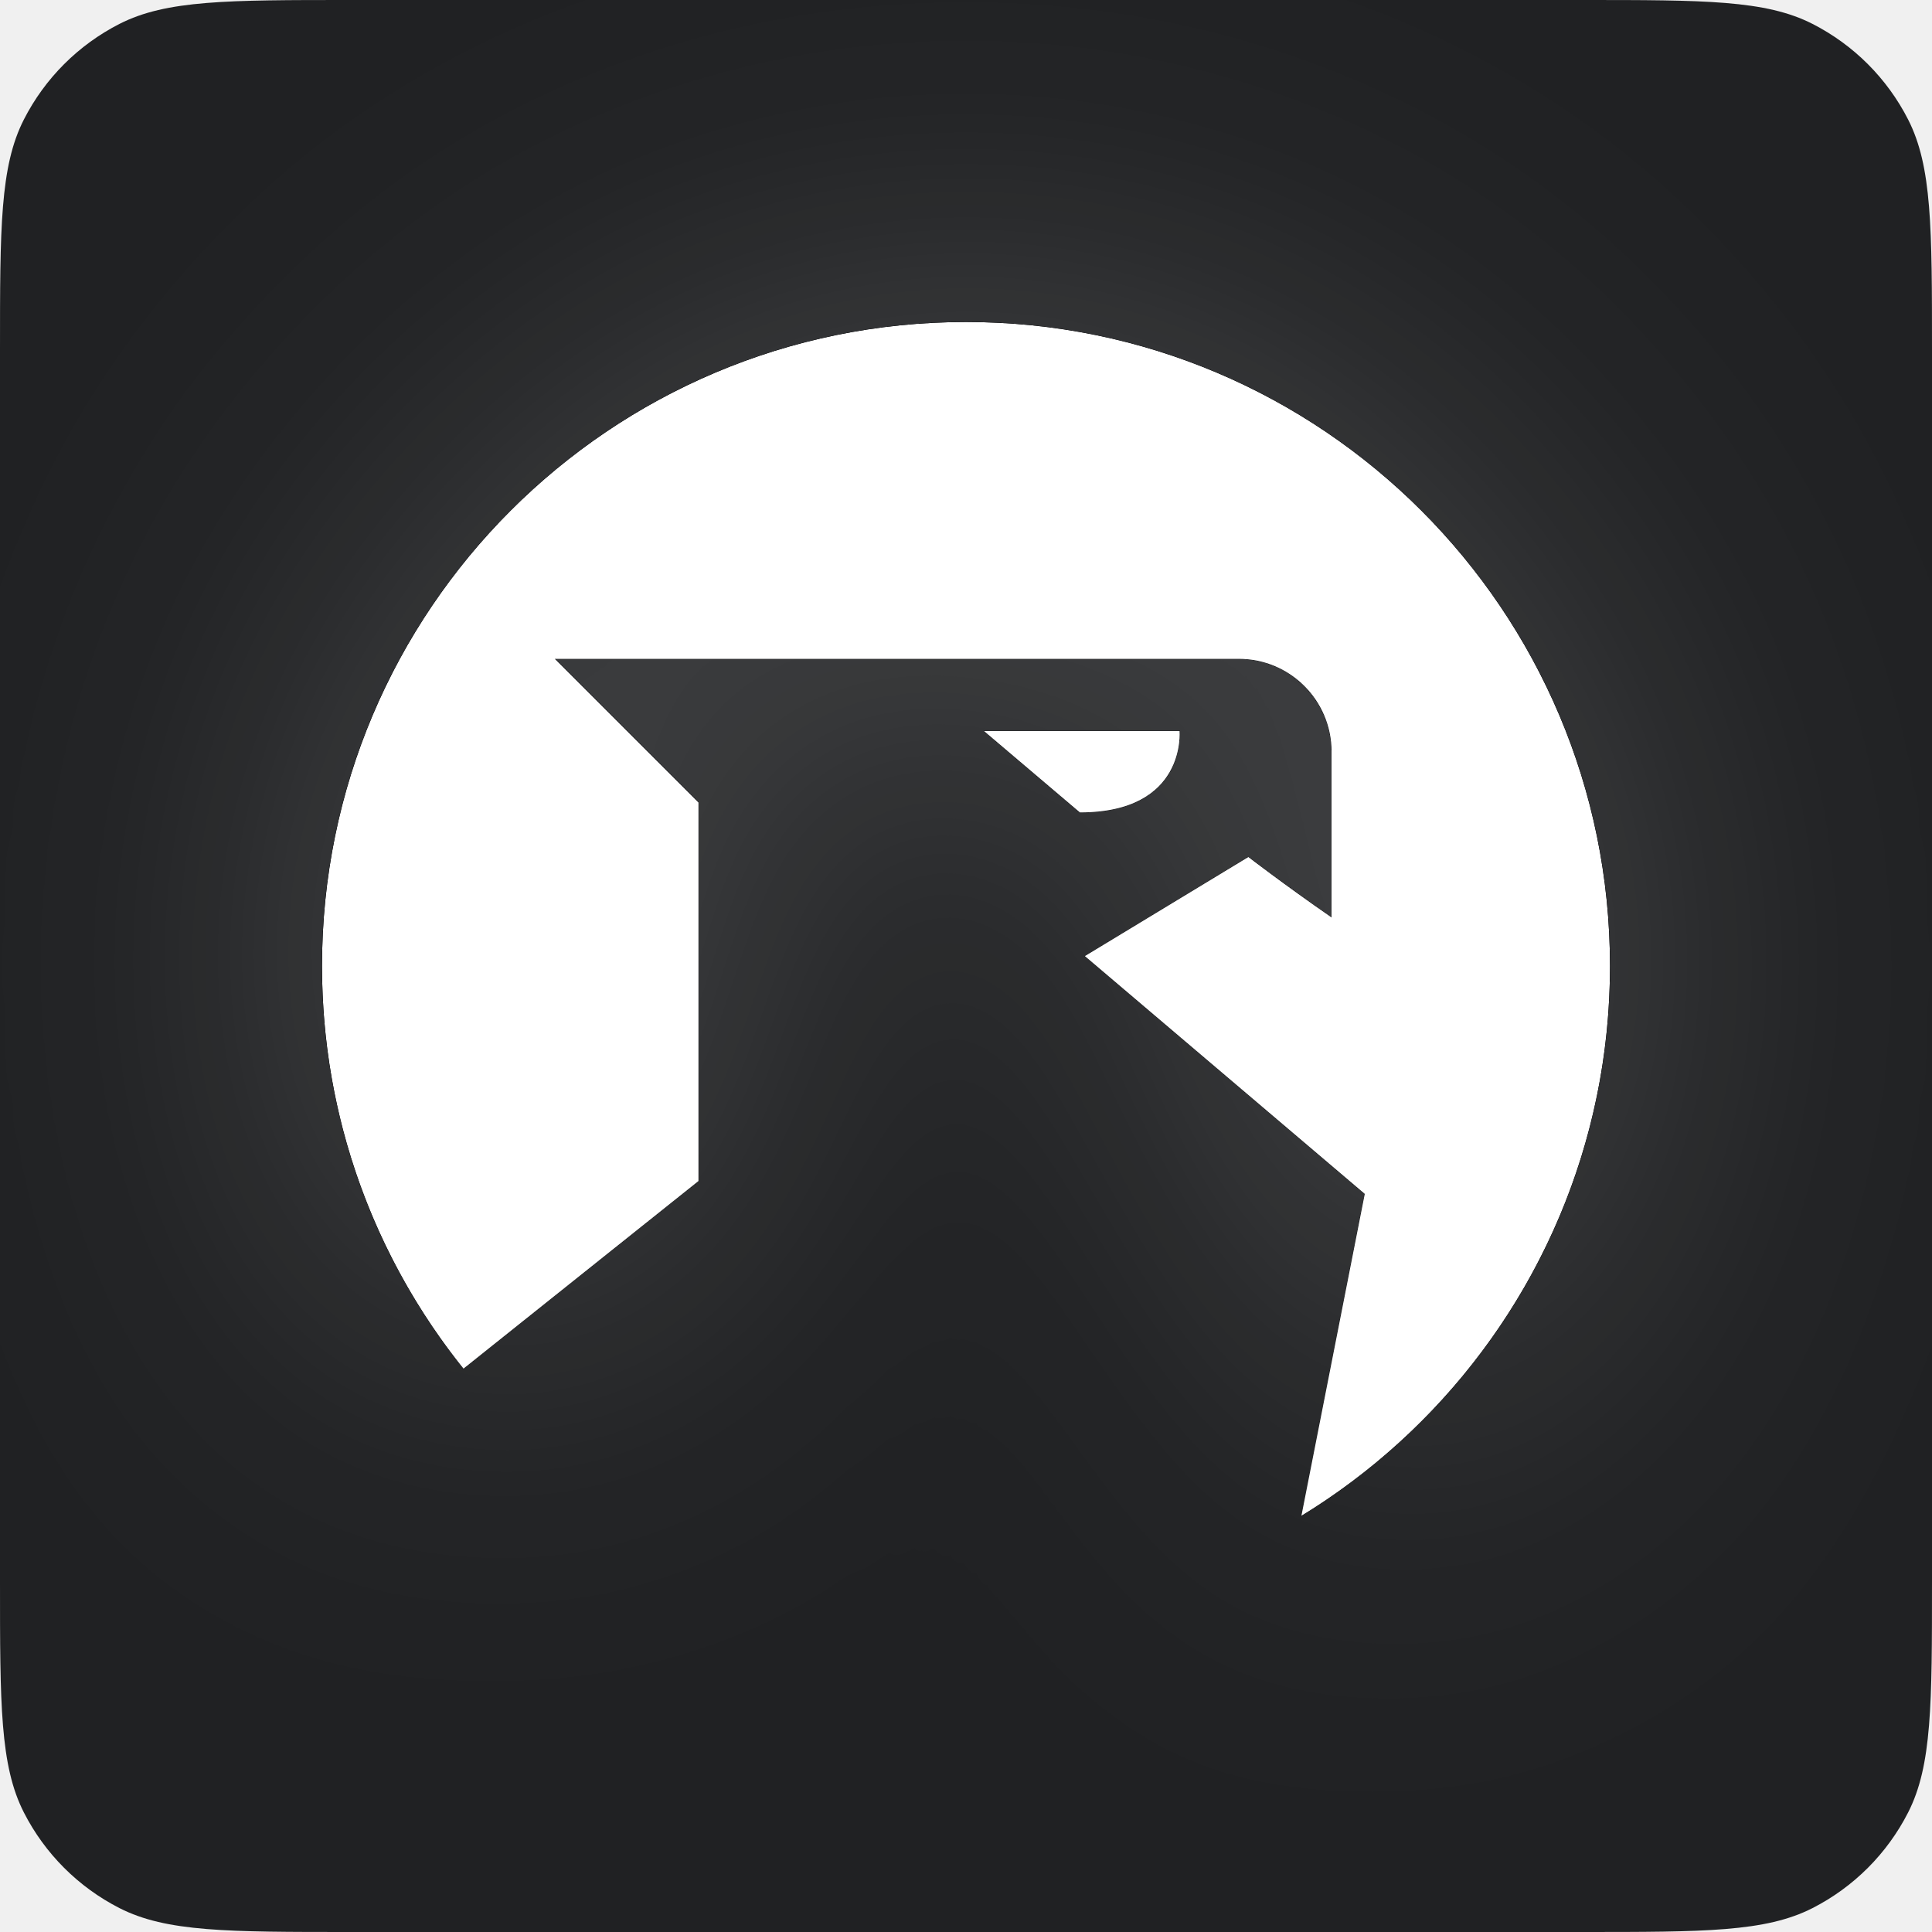
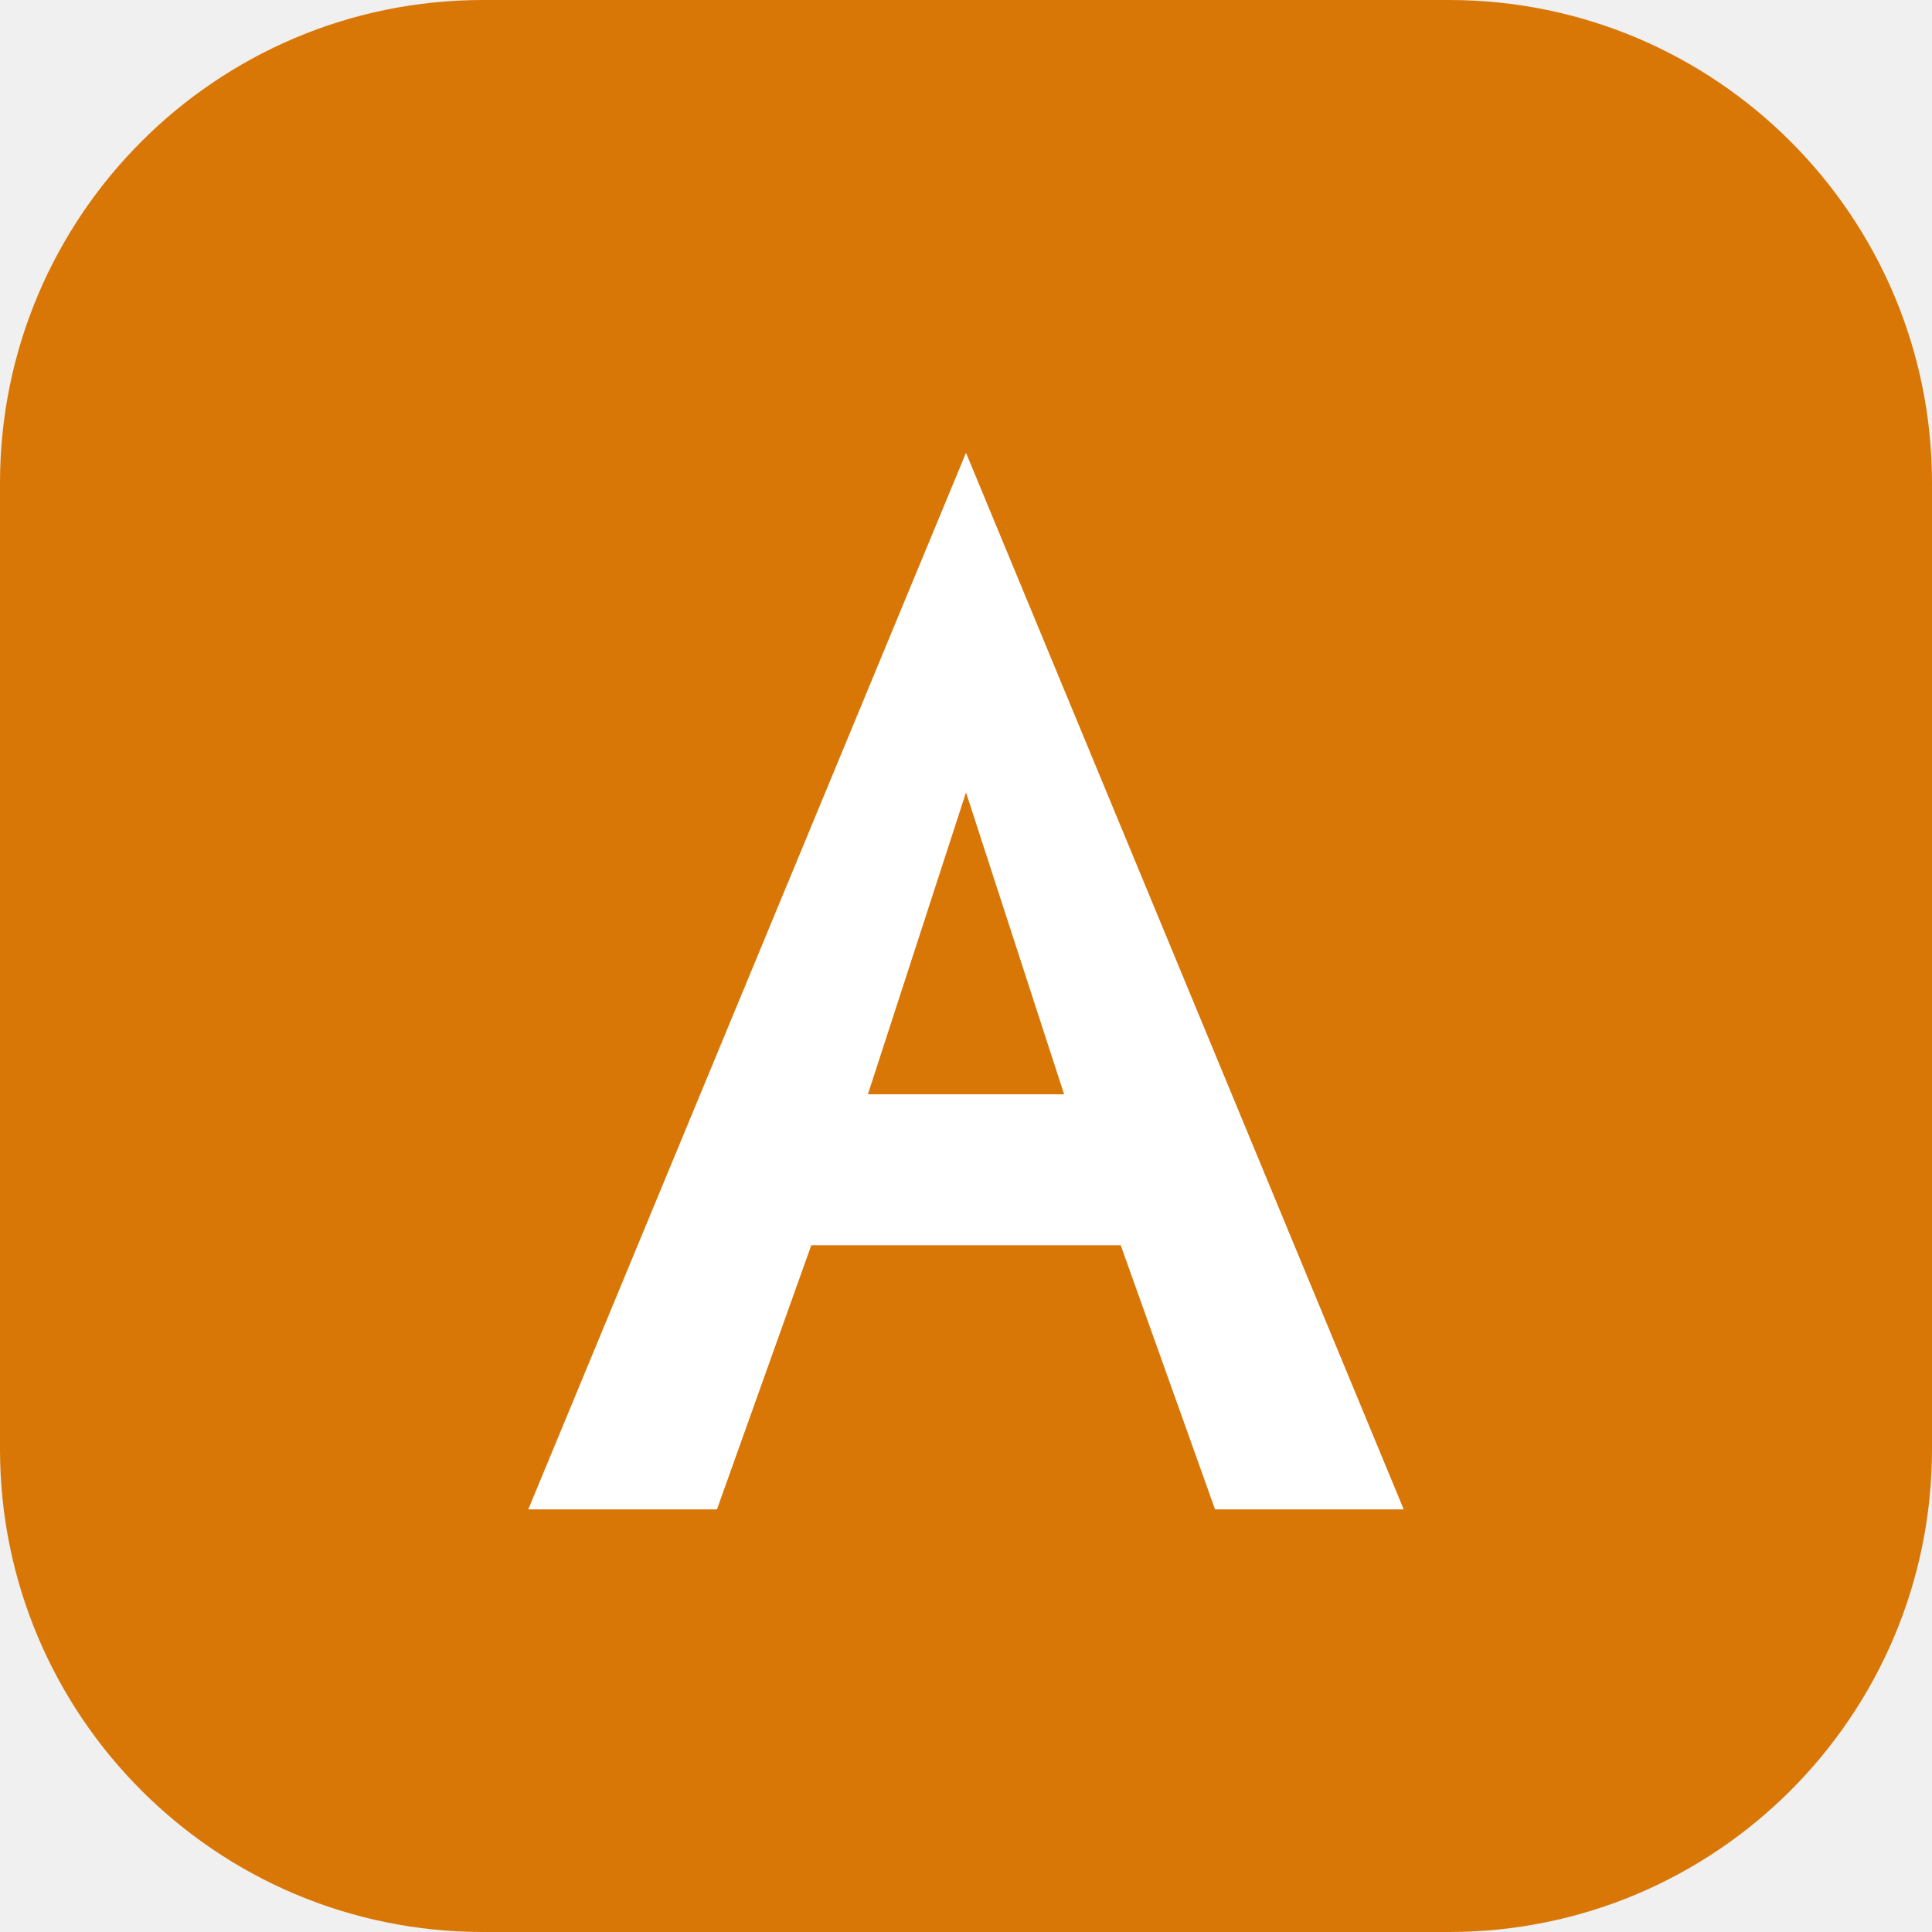
- <svg xmlns="http://www.w3.org/2000/svg" width="300" height="300" viewBox="0 0 300 300" fill="none">
-   <g clip-path="url(#clip0_1273_29546)">
-     <path d="M0 54.4C0 35.358 0 25.837 3.706 18.564C6.965 12.167 12.167 6.965 18.564 3.706C25.837 0 35.358 0 54.4 0H245.6C264.642 0 274.163 0 281.436 3.706C287.833 6.965 293.035 12.167 296.294 18.564C300 25.837 300 35.358 300 54.4V245.6C300 264.642 300 274.163 296.294 281.436C293.035 287.833 287.833 293.035 281.436 296.294C274.163 300 264.642 300 245.6 300H54.4C35.358 300 25.837 300 18.564 296.294C12.167 293.035 6.965 287.833 3.706 281.436C0 274.163 0 264.642 0 245.6V54.4Z" fill="#202123" />
-     <g filter="url(#filter0_d_1273_29546)">
-       <mask id="mask0_1273_29546" style="mask-type:alpha" maskUnits="userSpaceOnUse" x="50" y="50" width="200" height="200">
-         <circle cx="150" cy="150" r="100" fill="black" />
-       </mask>
-       <g mask="url(#mask0_1273_29546)">
-         <path fill-rule="evenodd" clip-rule="evenodd" d="M202.08 235.385C230.819 217.818 250 186.149 250 150C250 94.772 205.228 50 150 50C94.772 50 50 94.772 50 150C50 173.663 58.219 195.406 71.957 212.53L108.457 183.393V142.851V124.616L86.151 102.309H108.457H192.365C200.318 102.309 206.765 108.756 206.765 116.709V142.462C199.252 137.261 193.843 133.078 193.843 133.078L168.458 148.462L211.92 185.386L202.08 235.385ZM152.787 113.509H183.163C183.163 113.509 184.303 126.155 167.688 126.155C152.787 113.508 152.787 113.509 152.787 113.509Z" fill="white" />
-       </g>
-     </g>
-   </g>
-   <defs>
-     <filter id="filter0_d_1273_29546" x="-10" y="-10" width="320" height="305.385" filterUnits="userSpaceOnUse" color-interpolation-filters="sRGB">
-       <feFlood flood-opacity="0" result="BackgroundImageFix" />
-       <feColorMatrix in="SourceAlpha" type="matrix" values="0 0 0 0 0 0 0 0 0 0 0 0 0 0 0 0 0 0 127 0" result="hardAlpha" />
-       <feOffset />
-       <feGaussianBlur stdDeviation="30" />
-       <feComposite in2="hardAlpha" operator="out" />
-       <feColorMatrix type="matrix" values="0 0 0 0 1 0 0 0 0 1 0 0 0 0 1 0 0 0 0.2 0" />
-       <feBlend mode="normal" in2="BackgroundImageFix" result="effect1_dropShadow_1273_29546" />
-       <feBlend mode="normal" in="SourceGraphic" in2="effect1_dropShadow_1273_29546" result="shape" />
-     </filter>
-     <clipPath id="clip0_1273_29546">
-       <path d="M0 54.4C0 35.358 0 25.837 3.706 18.564C6.965 12.167 12.167 6.965 18.564 3.706C25.837 0 35.358 0 54.4 0H245.6C264.642 0 274.163 0 281.436 3.706C287.833 6.965 293.035 12.167 296.294 18.564C300 25.837 300 35.358 300 54.4V245.6C300 264.642 300 274.163 296.294 281.436C293.035 287.833 287.833 293.035 281.436 296.294C274.163 300 264.642 300 245.6 300H54.4C35.358 300 25.837 300 18.564 296.294C12.167 293.035 6.965 287.833 3.706 281.436C0 274.163 0 264.642 0 245.6V54.4Z" fill="white" />
-     </clipPath>
-   </defs>
+ <svg xmlns="http://www.w3.org/2000/svg" width="512" height="512" viewBox="0 0 512 512" fill="none">
+   <rect width="512" height="512" rx="128" fill="#D97706" />
+   <path d="M256 120L140 400H190L215 330H297L322 400H372L256 120ZM256 210L282 290H230L256 210Z" fill="white" />
</svg>
